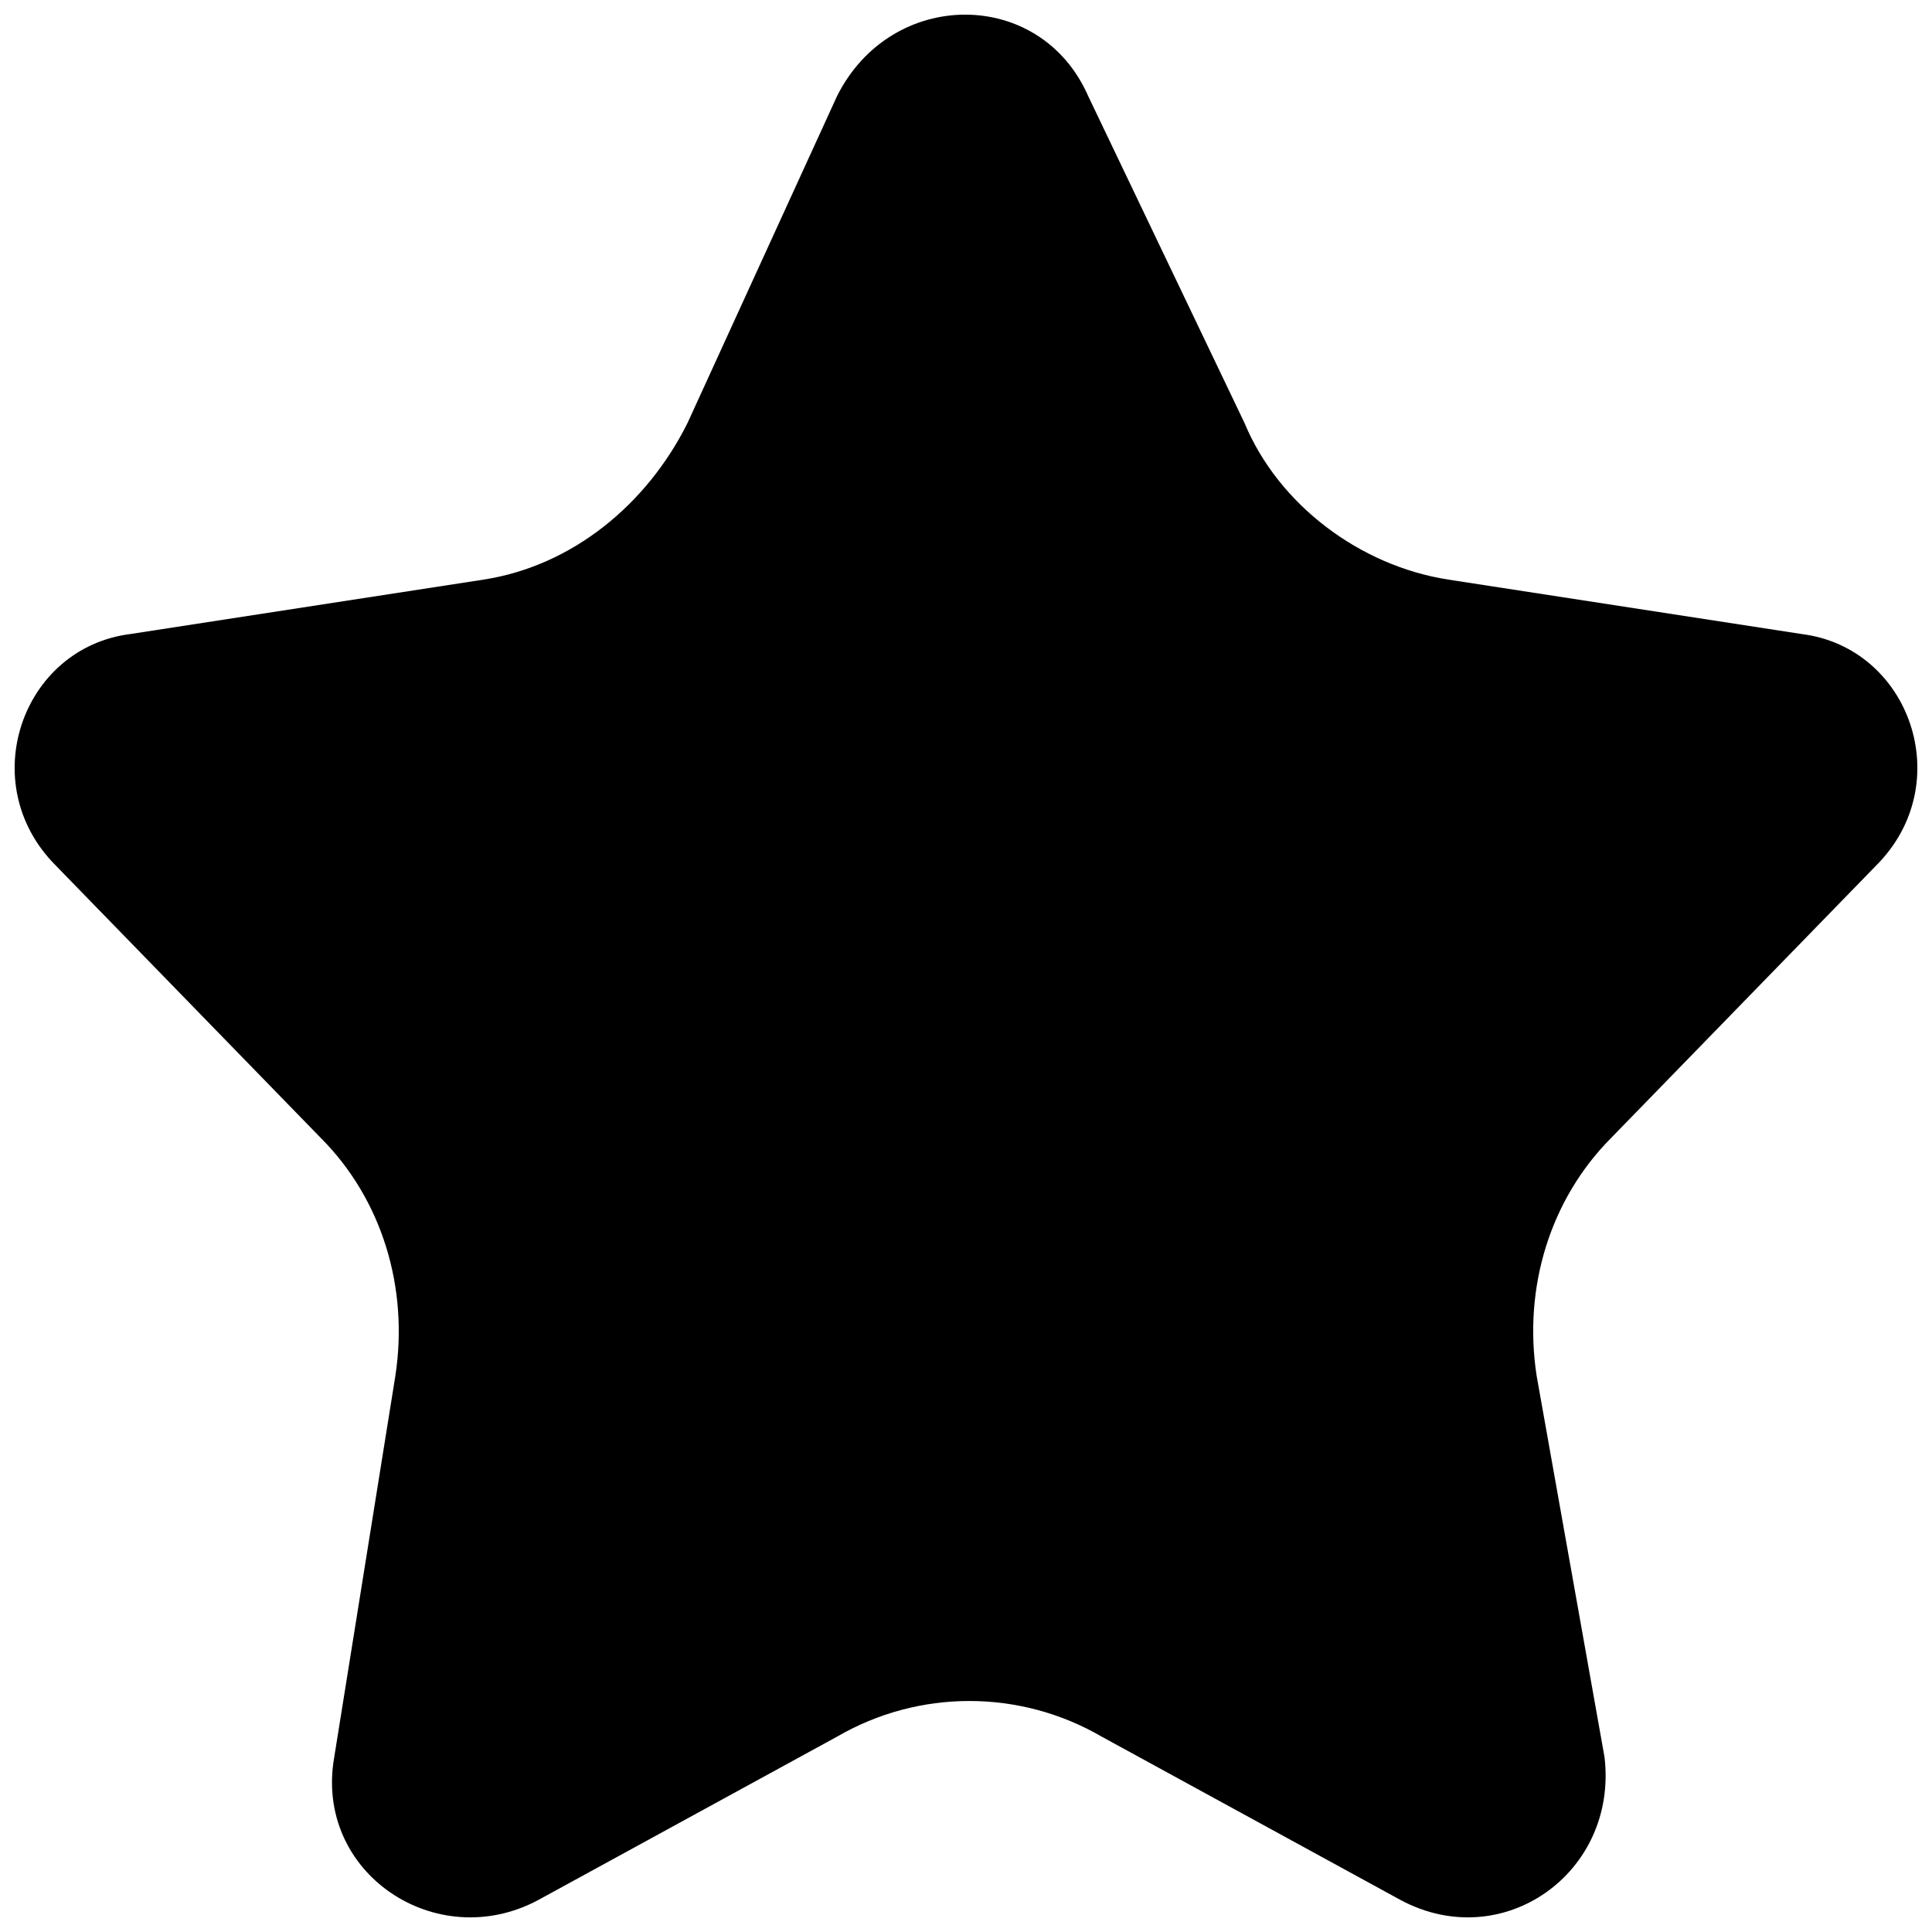
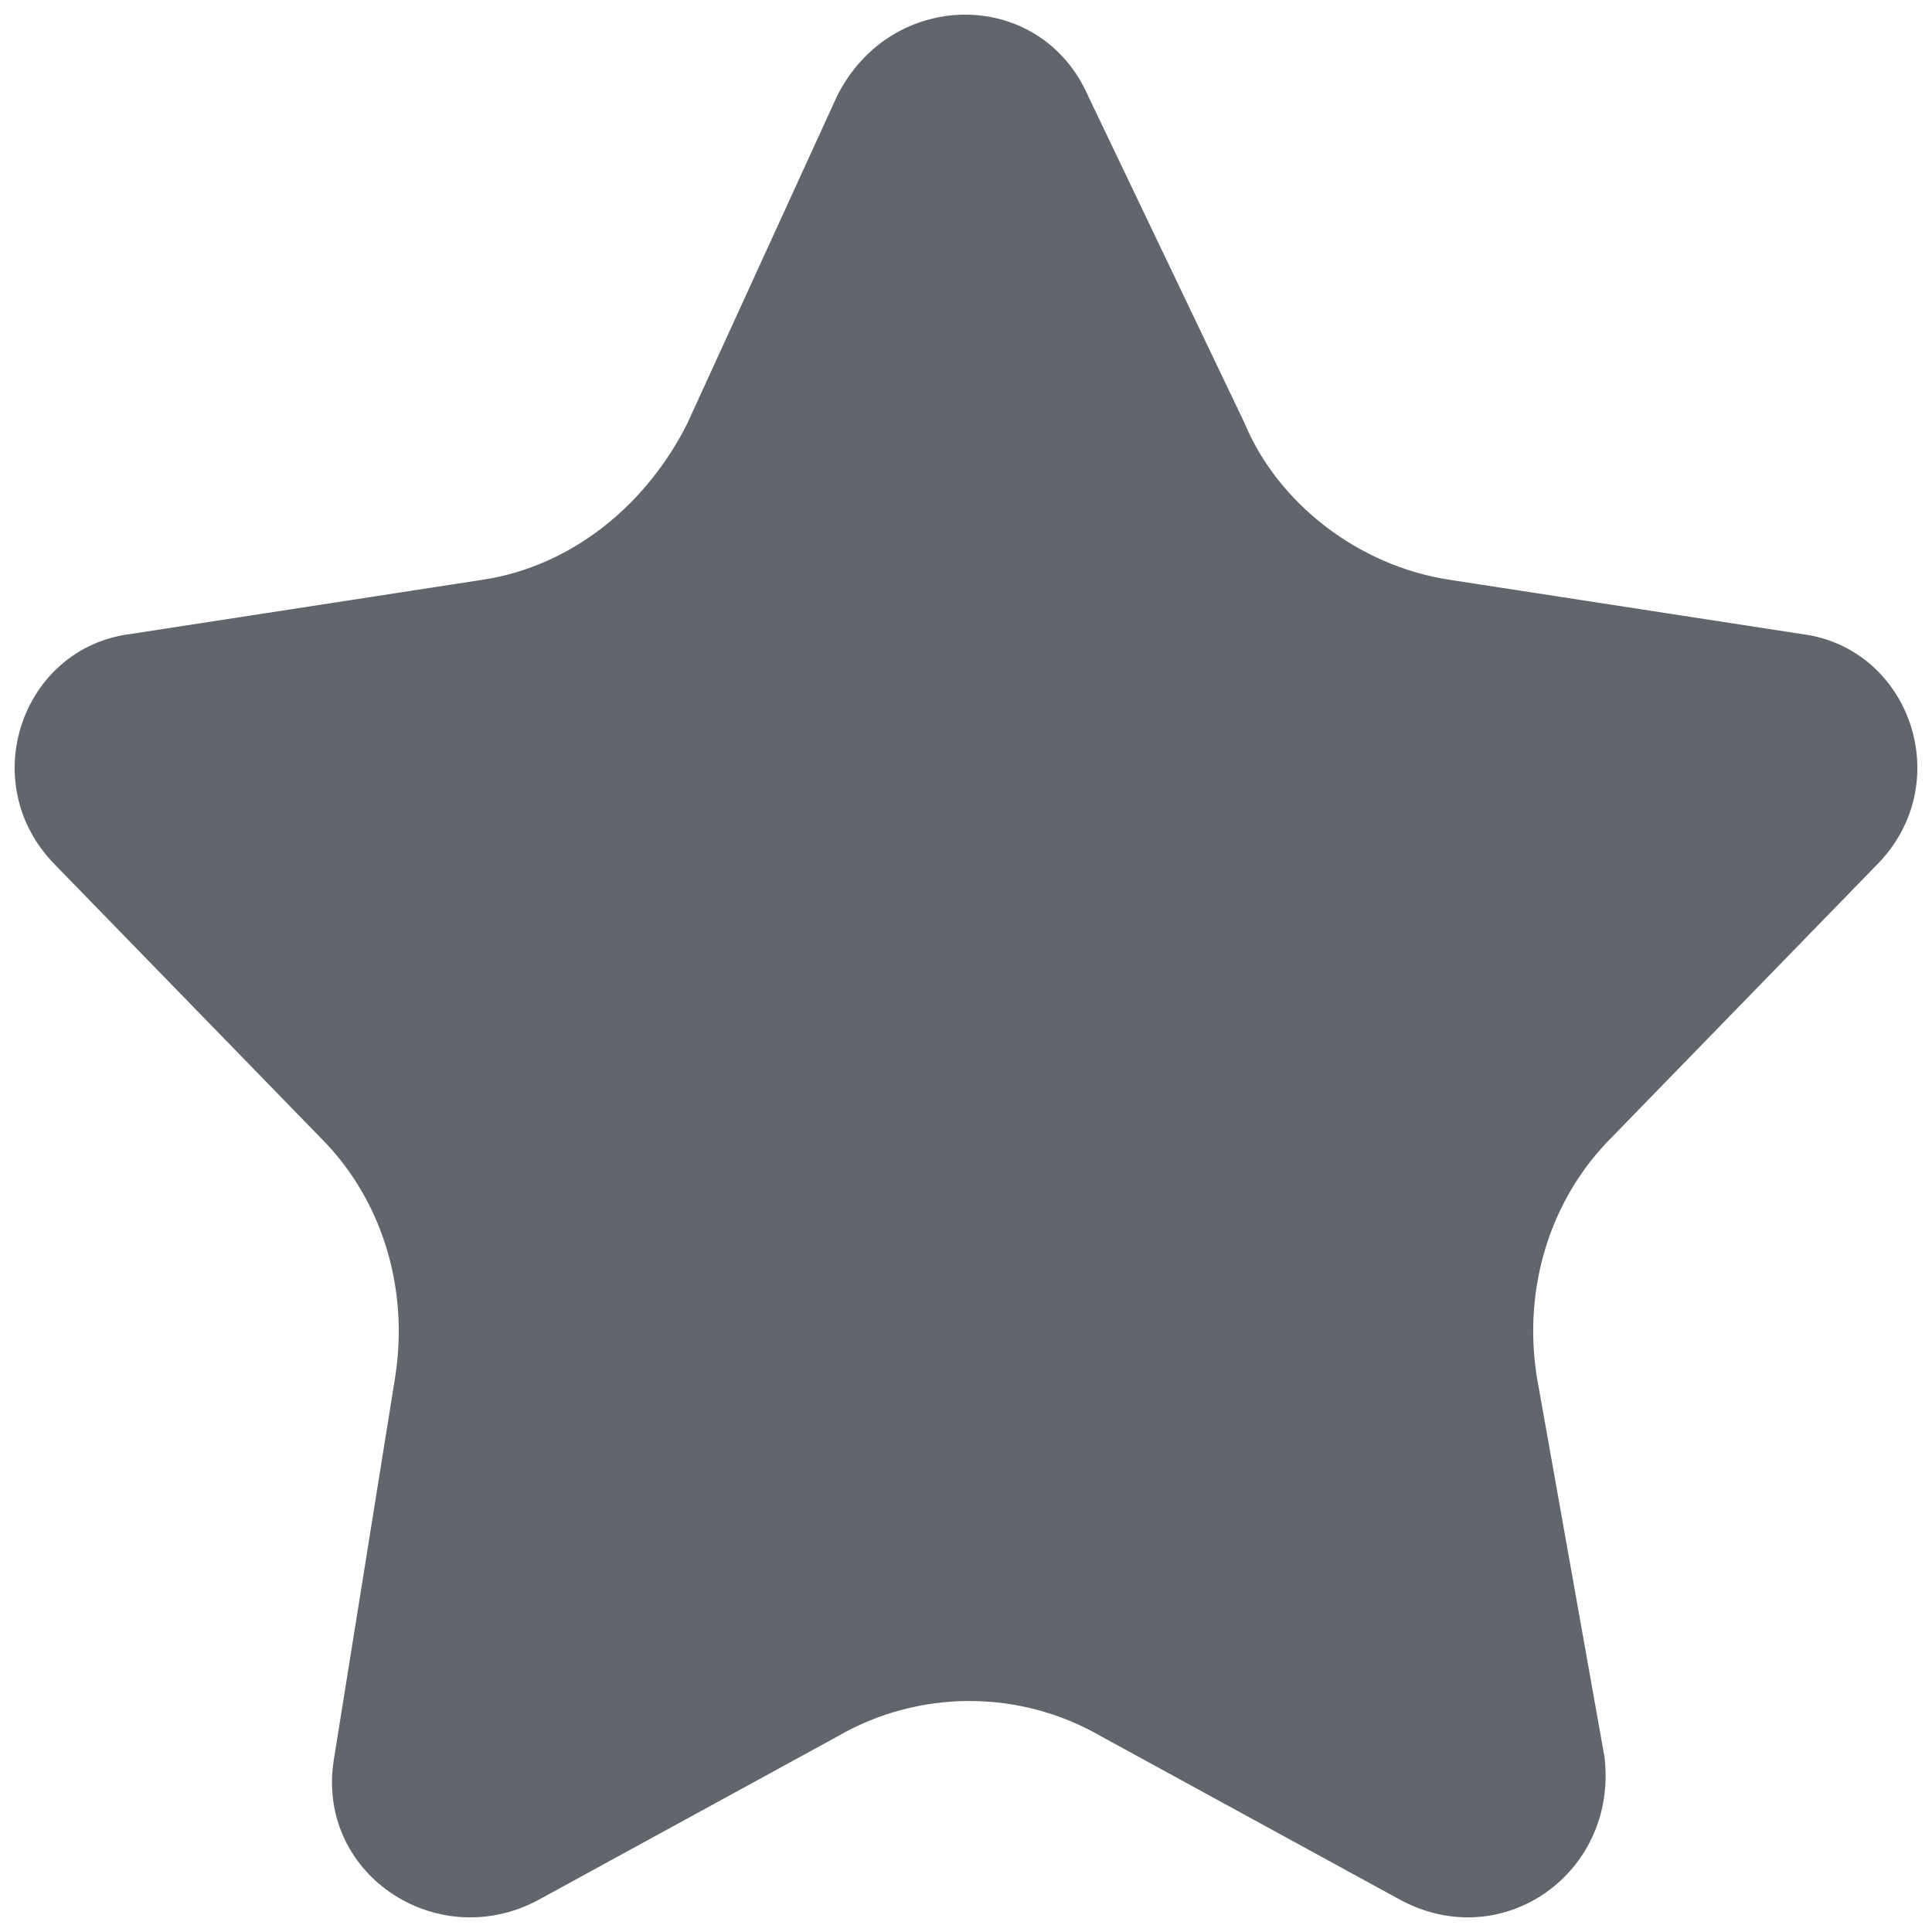
<svg xmlns="http://www.w3.org/2000/svg" viewBox="0 0 24 24" id="bpx-svg-sprite-collection">
-   <path fill="#000" d="M17.992 7.2c-1.098-.17-2.11-.93-2.532-1.945l-1.941-4.059c-.59-1.352-2.447-1.352-3.122 0L8.54 5.256C8.034 6.27 7.106 7.03 6.008 7.2l-4.388.676c-1.35.17-1.94 1.86-.928 2.875l3.291 3.383c.76.76 1.097 1.86.928 2.959l-.759 4.735c-.253 1.438 1.266 2.452 2.532 1.776l3.713-2.03a3.272 3.272 0 013.29 0l3.714 2.03c1.266.676 2.7-.338 2.531-1.776l-.843-4.735c-.17-1.1.168-2.198.928-2.96l3.29-3.382c1.014-1.014.423-2.706-.927-2.875L17.992 7.2z" fill-rule="nonzero" />
+   <path fill="#61666D" d="M17.992 7.2c-1.098-.17-2.11-.93-2.532-1.945l-1.941-4.059c-.59-1.352-2.447-1.352-3.122 0L8.54 5.256C8.034 6.27 7.106 7.03 6.008 7.2l-4.388.676c-1.35.17-1.94 1.86-.928 2.875l3.291 3.383c.76.76 1.097 1.86.928 2.959l-.759 4.735c-.253 1.438 1.266 2.452 2.532 1.776l3.713-2.03a3.272 3.272 0 013.29 0l3.714 2.03c1.266.676 2.7-.338 2.531-1.776l-.843-4.735c-.17-1.1.168-2.198.928-2.96l3.29-3.382c1.014-1.014.423-2.706-.927-2.875L17.992 7.2z" />
</svg>
